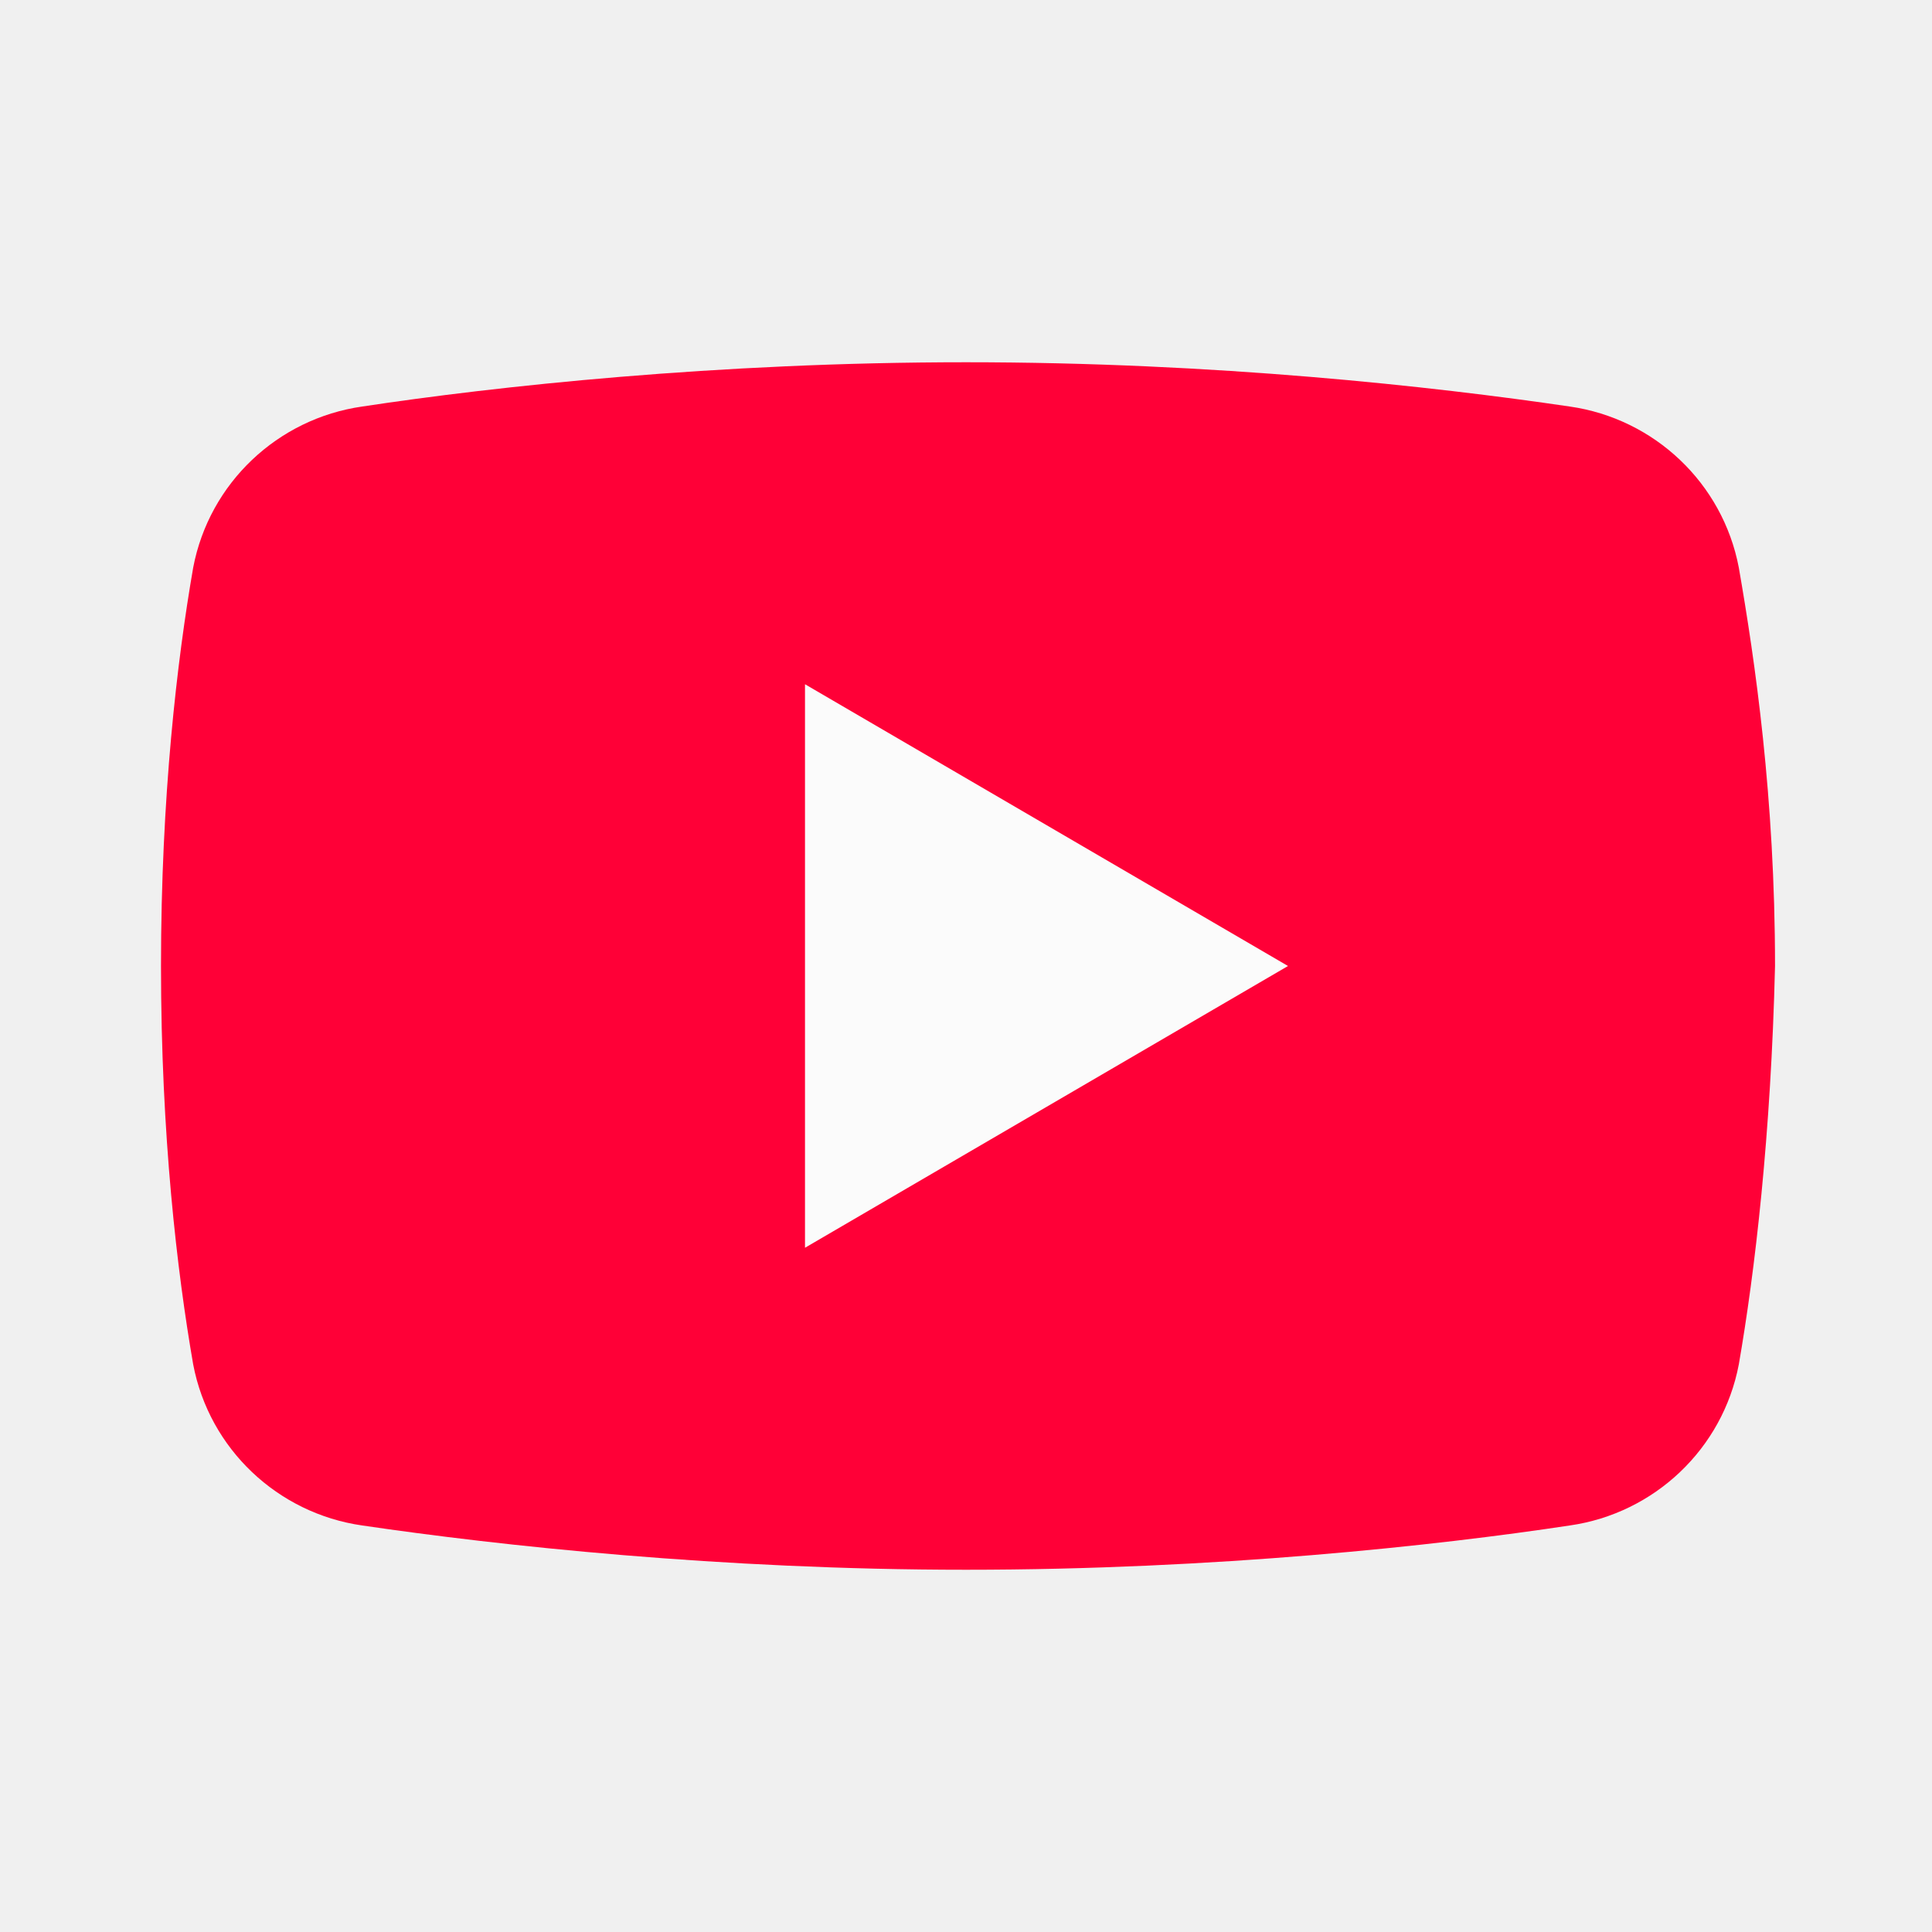
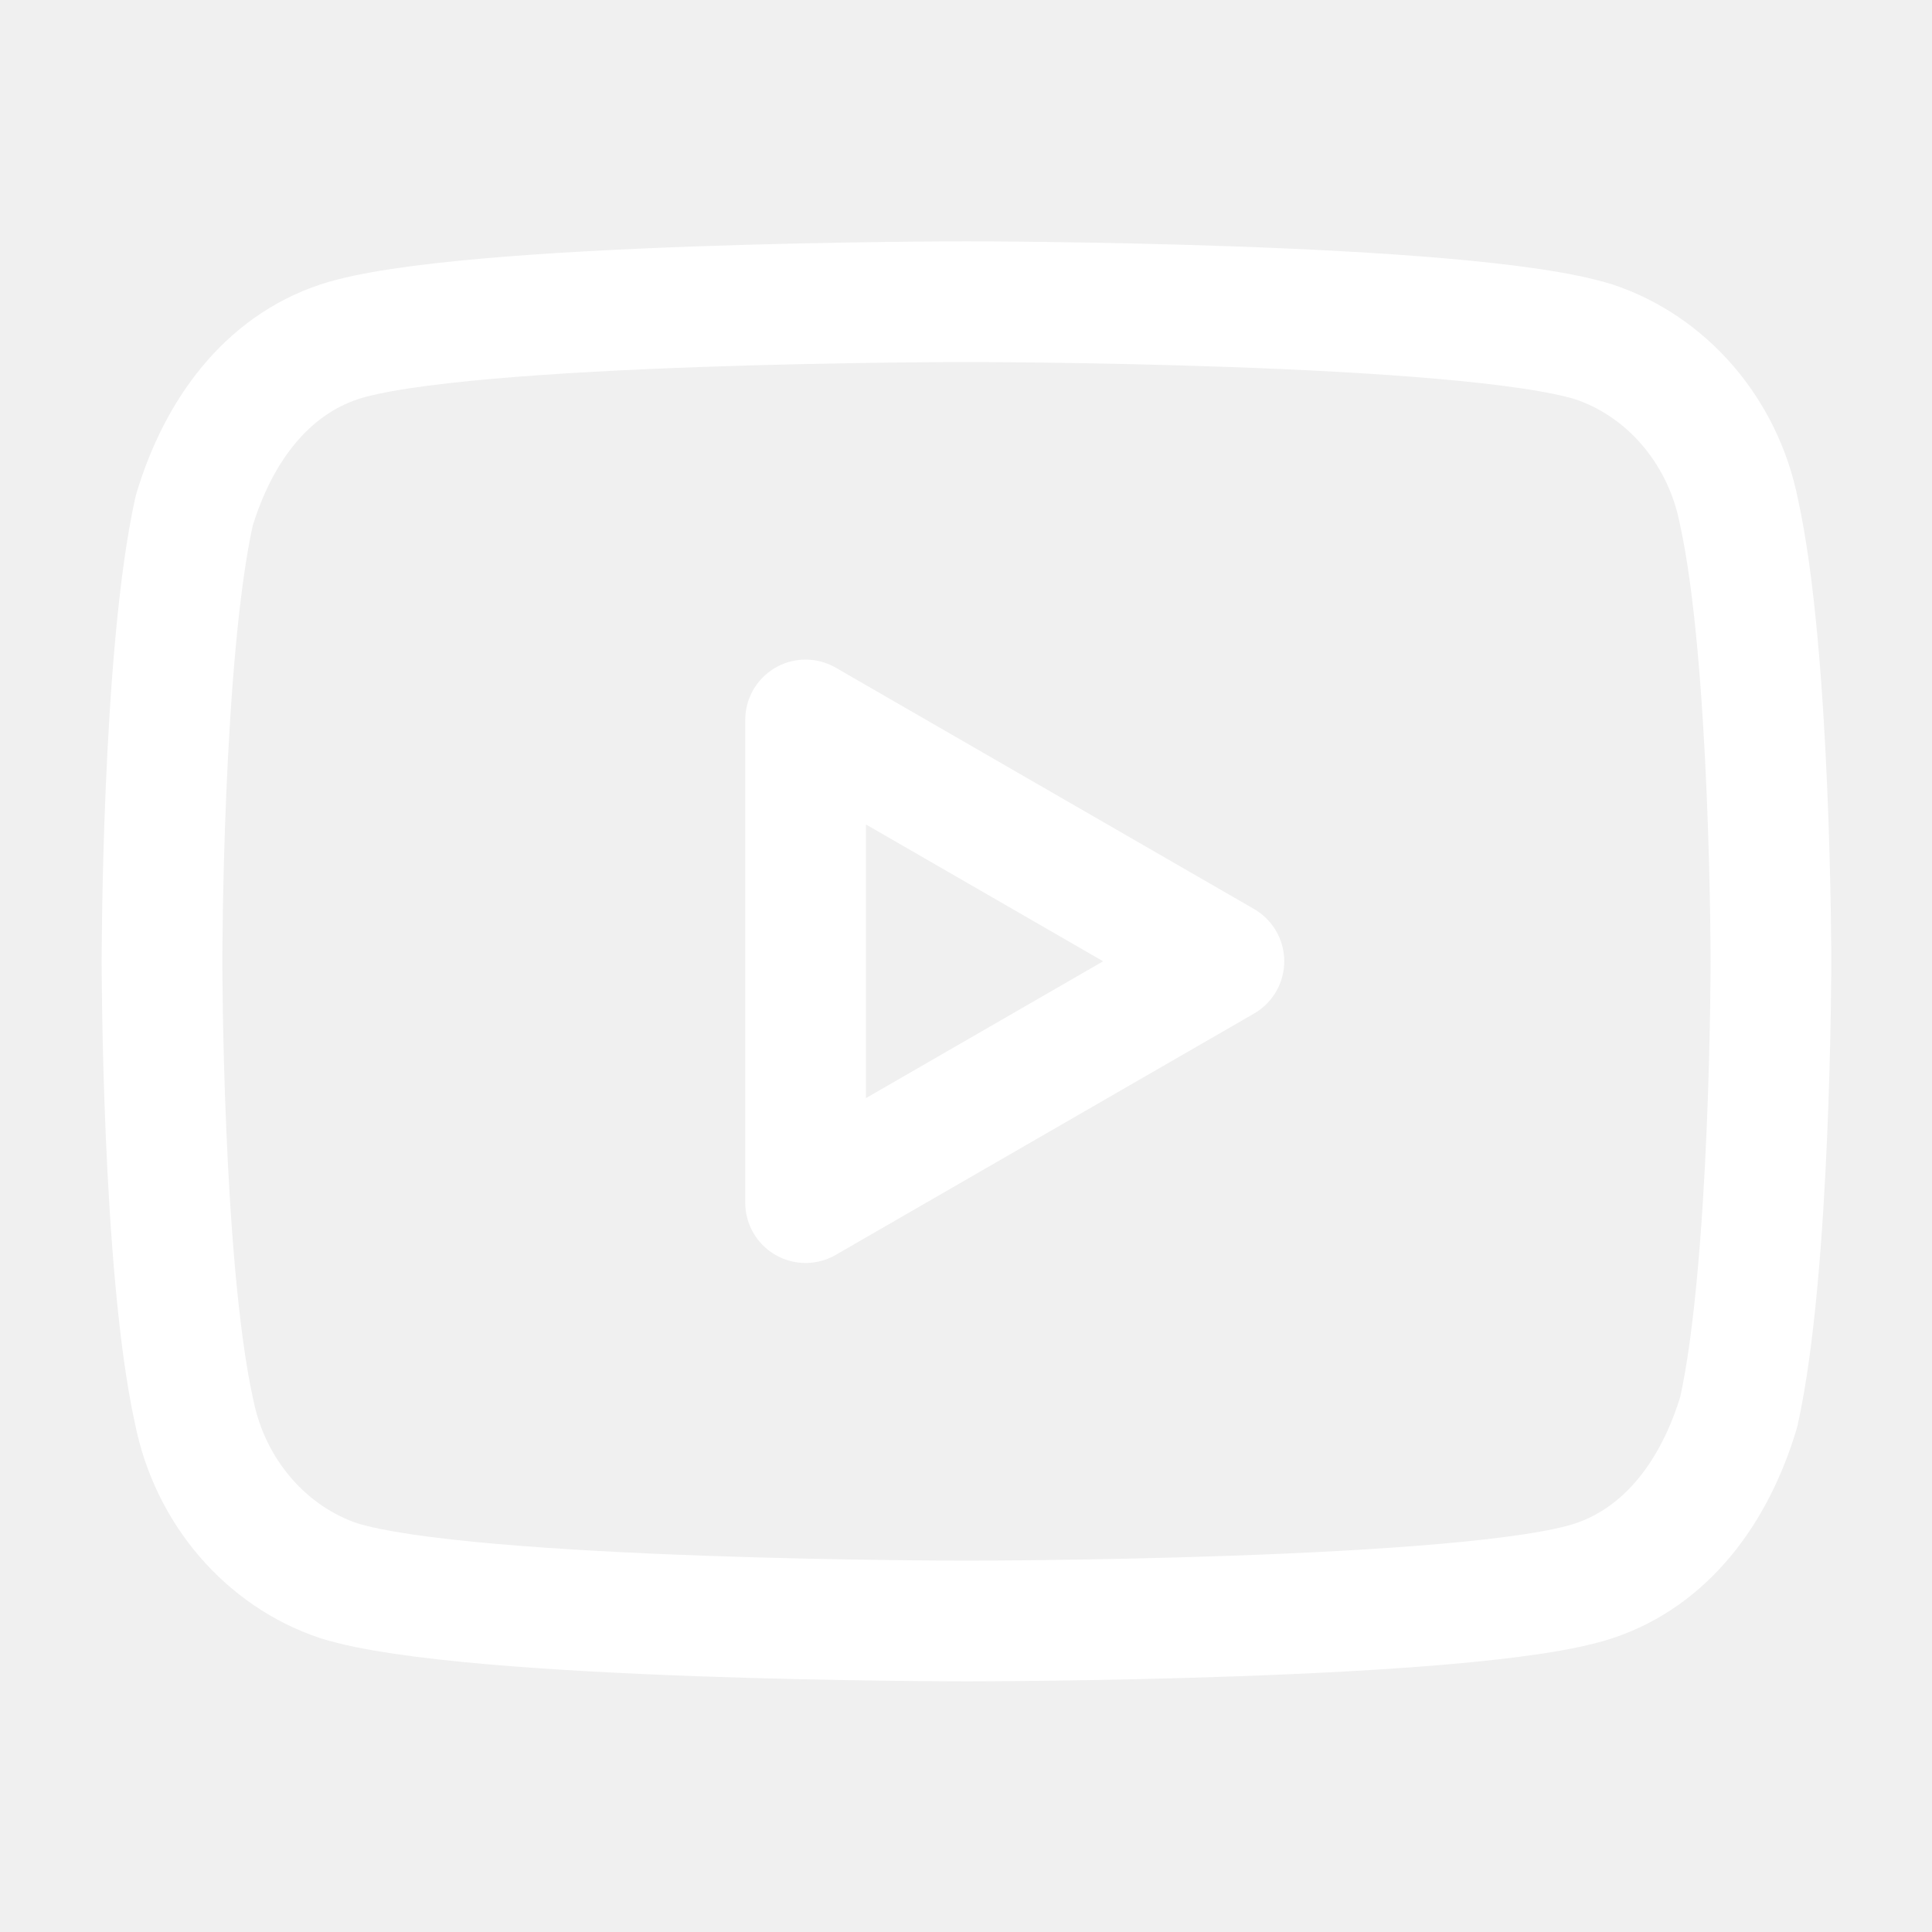
- <svg xmlns="http://www.w3.org/2000/svg" viewBox="0,0,256,256" width="48px" height="48px">
-   <g fill="none" fill-rule="nonzero" stroke="none" stroke-width="1" stroke-linecap="butt" stroke-linejoin="miter" stroke-miterlimit="10" stroke-dasharray="" stroke-dashoffset="0" font-family="none" font-weight="none" font-size="none" text-anchor="none" style="mix-blend-mode: normal">
-     <g transform="scale(5.33333,5.33333)">
-       <path d="M43.2,33.9c-0.4,2.1 -2.1,3.7 -4.2,4c-3.3,0.5 -8.8,1.1 -15,1.1c-6.1,0 -11.6,-0.6 -15,-1.1c-2.1,-0.3 -3.8,-1.9 -4.2,-4c-0.4,-2.3 -0.8,-5.7 -0.8,-9.9c0,-4.2 0.4,-7.6 0.8,-9.9c0.4,-2.1 2.1,-3.7 4.2,-4c3.3,-0.5 8.8,-1.1 15,-1.1c6.2,0 11.6,0.6 15,1.1c2.1,0.3 3.8,1.9 4.2,4c0.4,2.3 0.9,5.7 0.9,9.9c-0.1,4.2 -0.5,7.6 -0.9,9.9z" fill="#ff0037" />
-       <path d="M20,31v-14l12,7z" fill="#fbfbfb" />
-     </g>
-   </g>
+ <svg xmlns="http://www.w3.org/2000/svg" width="381" height="381" viewBox="0 0 381 381" fill="none">
+   <path fill-rule="evenodd" clip-rule="evenodd" d="M342.893 100.74C339.72 84.876 328.615 72.184 314.337 67.424C288.953 59.492 190.593 59.492 190.593 59.492C190.593 59.492 90.646 59.492 66.849 67.424C52.571 72.184 43.053 84.876 38.293 100.74C31.947 129.296 31.947 189.582 31.947 189.582C31.947 189.582 31.947 249.867 38.293 278.423C41.466 294.288 52.571 306.98 66.849 311.739C92.233 319.671 190.593 319.671 190.593 319.671C190.593 319.671 290.54 319.671 314.337 311.739C328.615 306.98 338.134 294.288 342.893 278.423C349.239 249.867 349.239 189.582 349.239 189.582C349.239 189.582 349.239 129.296 342.893 100.74Z" stroke="white" stroke-width="23.8" stroke-linecap="round" stroke-linejoin="round" />
+   <path fill-rule="evenodd" clip-rule="evenodd" d="M158.863 237.164L241.359 189.57L158.863 141.977V237.164Z" stroke="white" stroke-width="23.8" stroke-linecap="round" stroke-linejoin="round" />
</svg>
